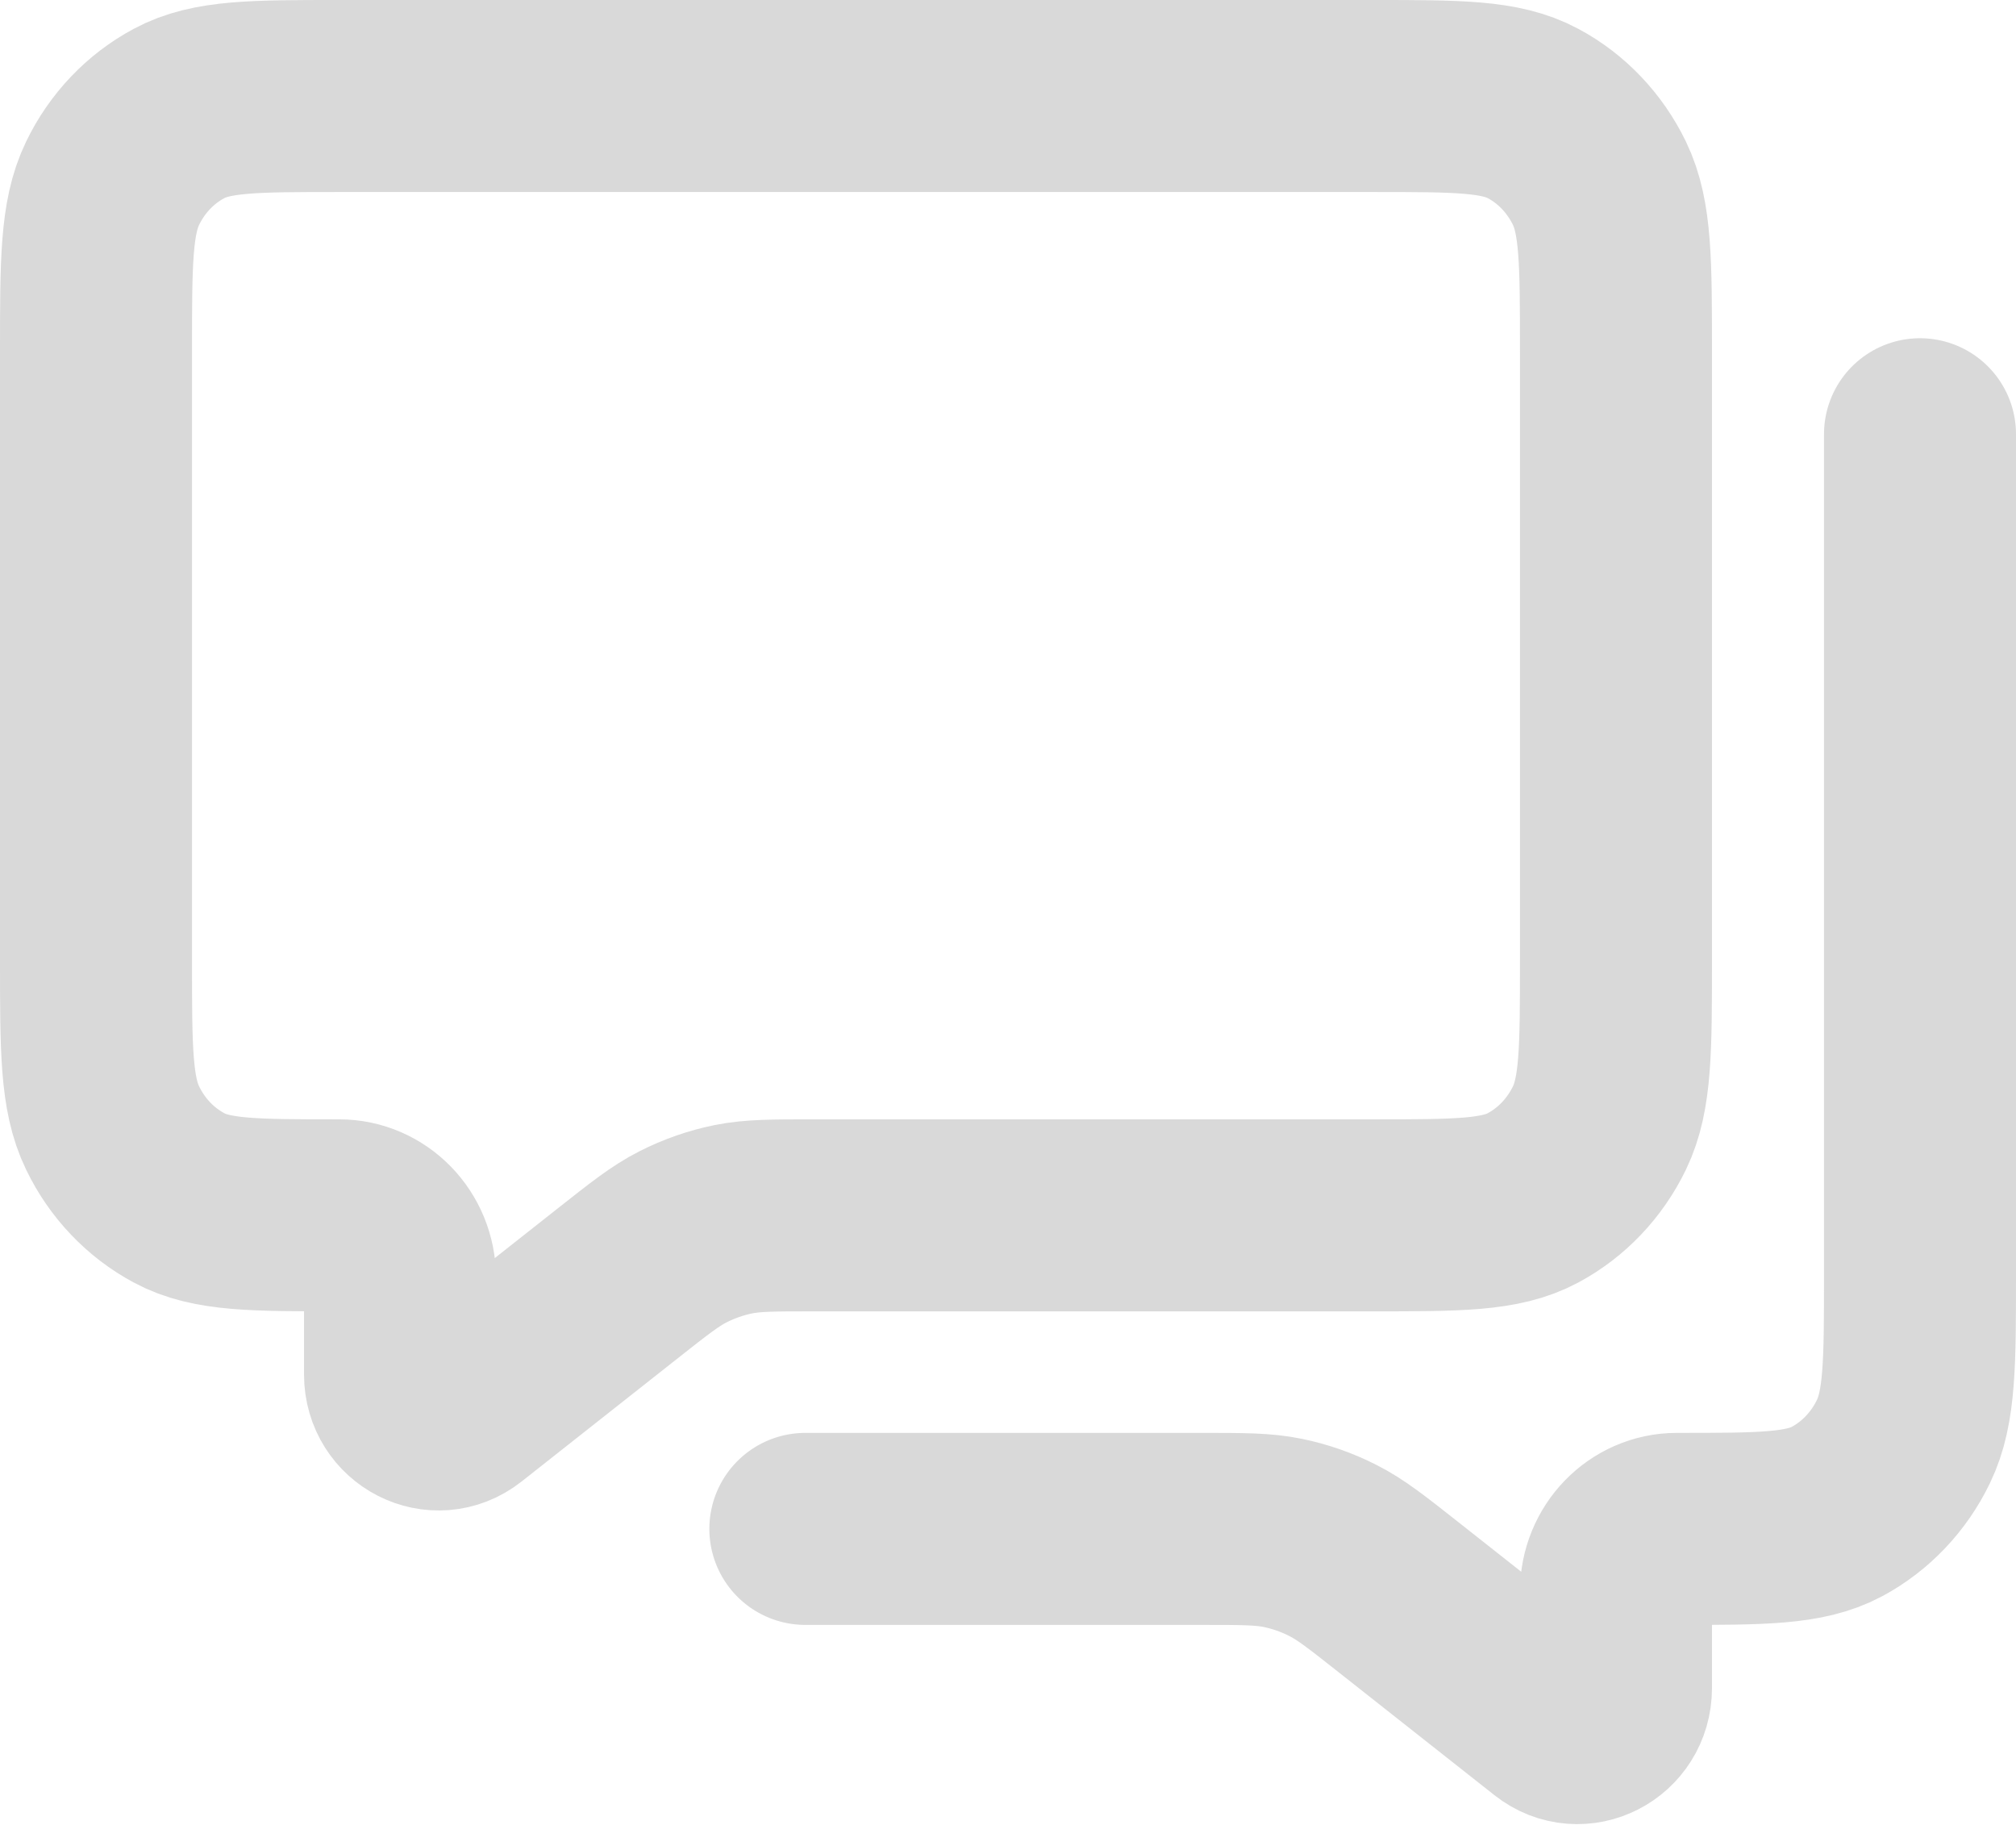
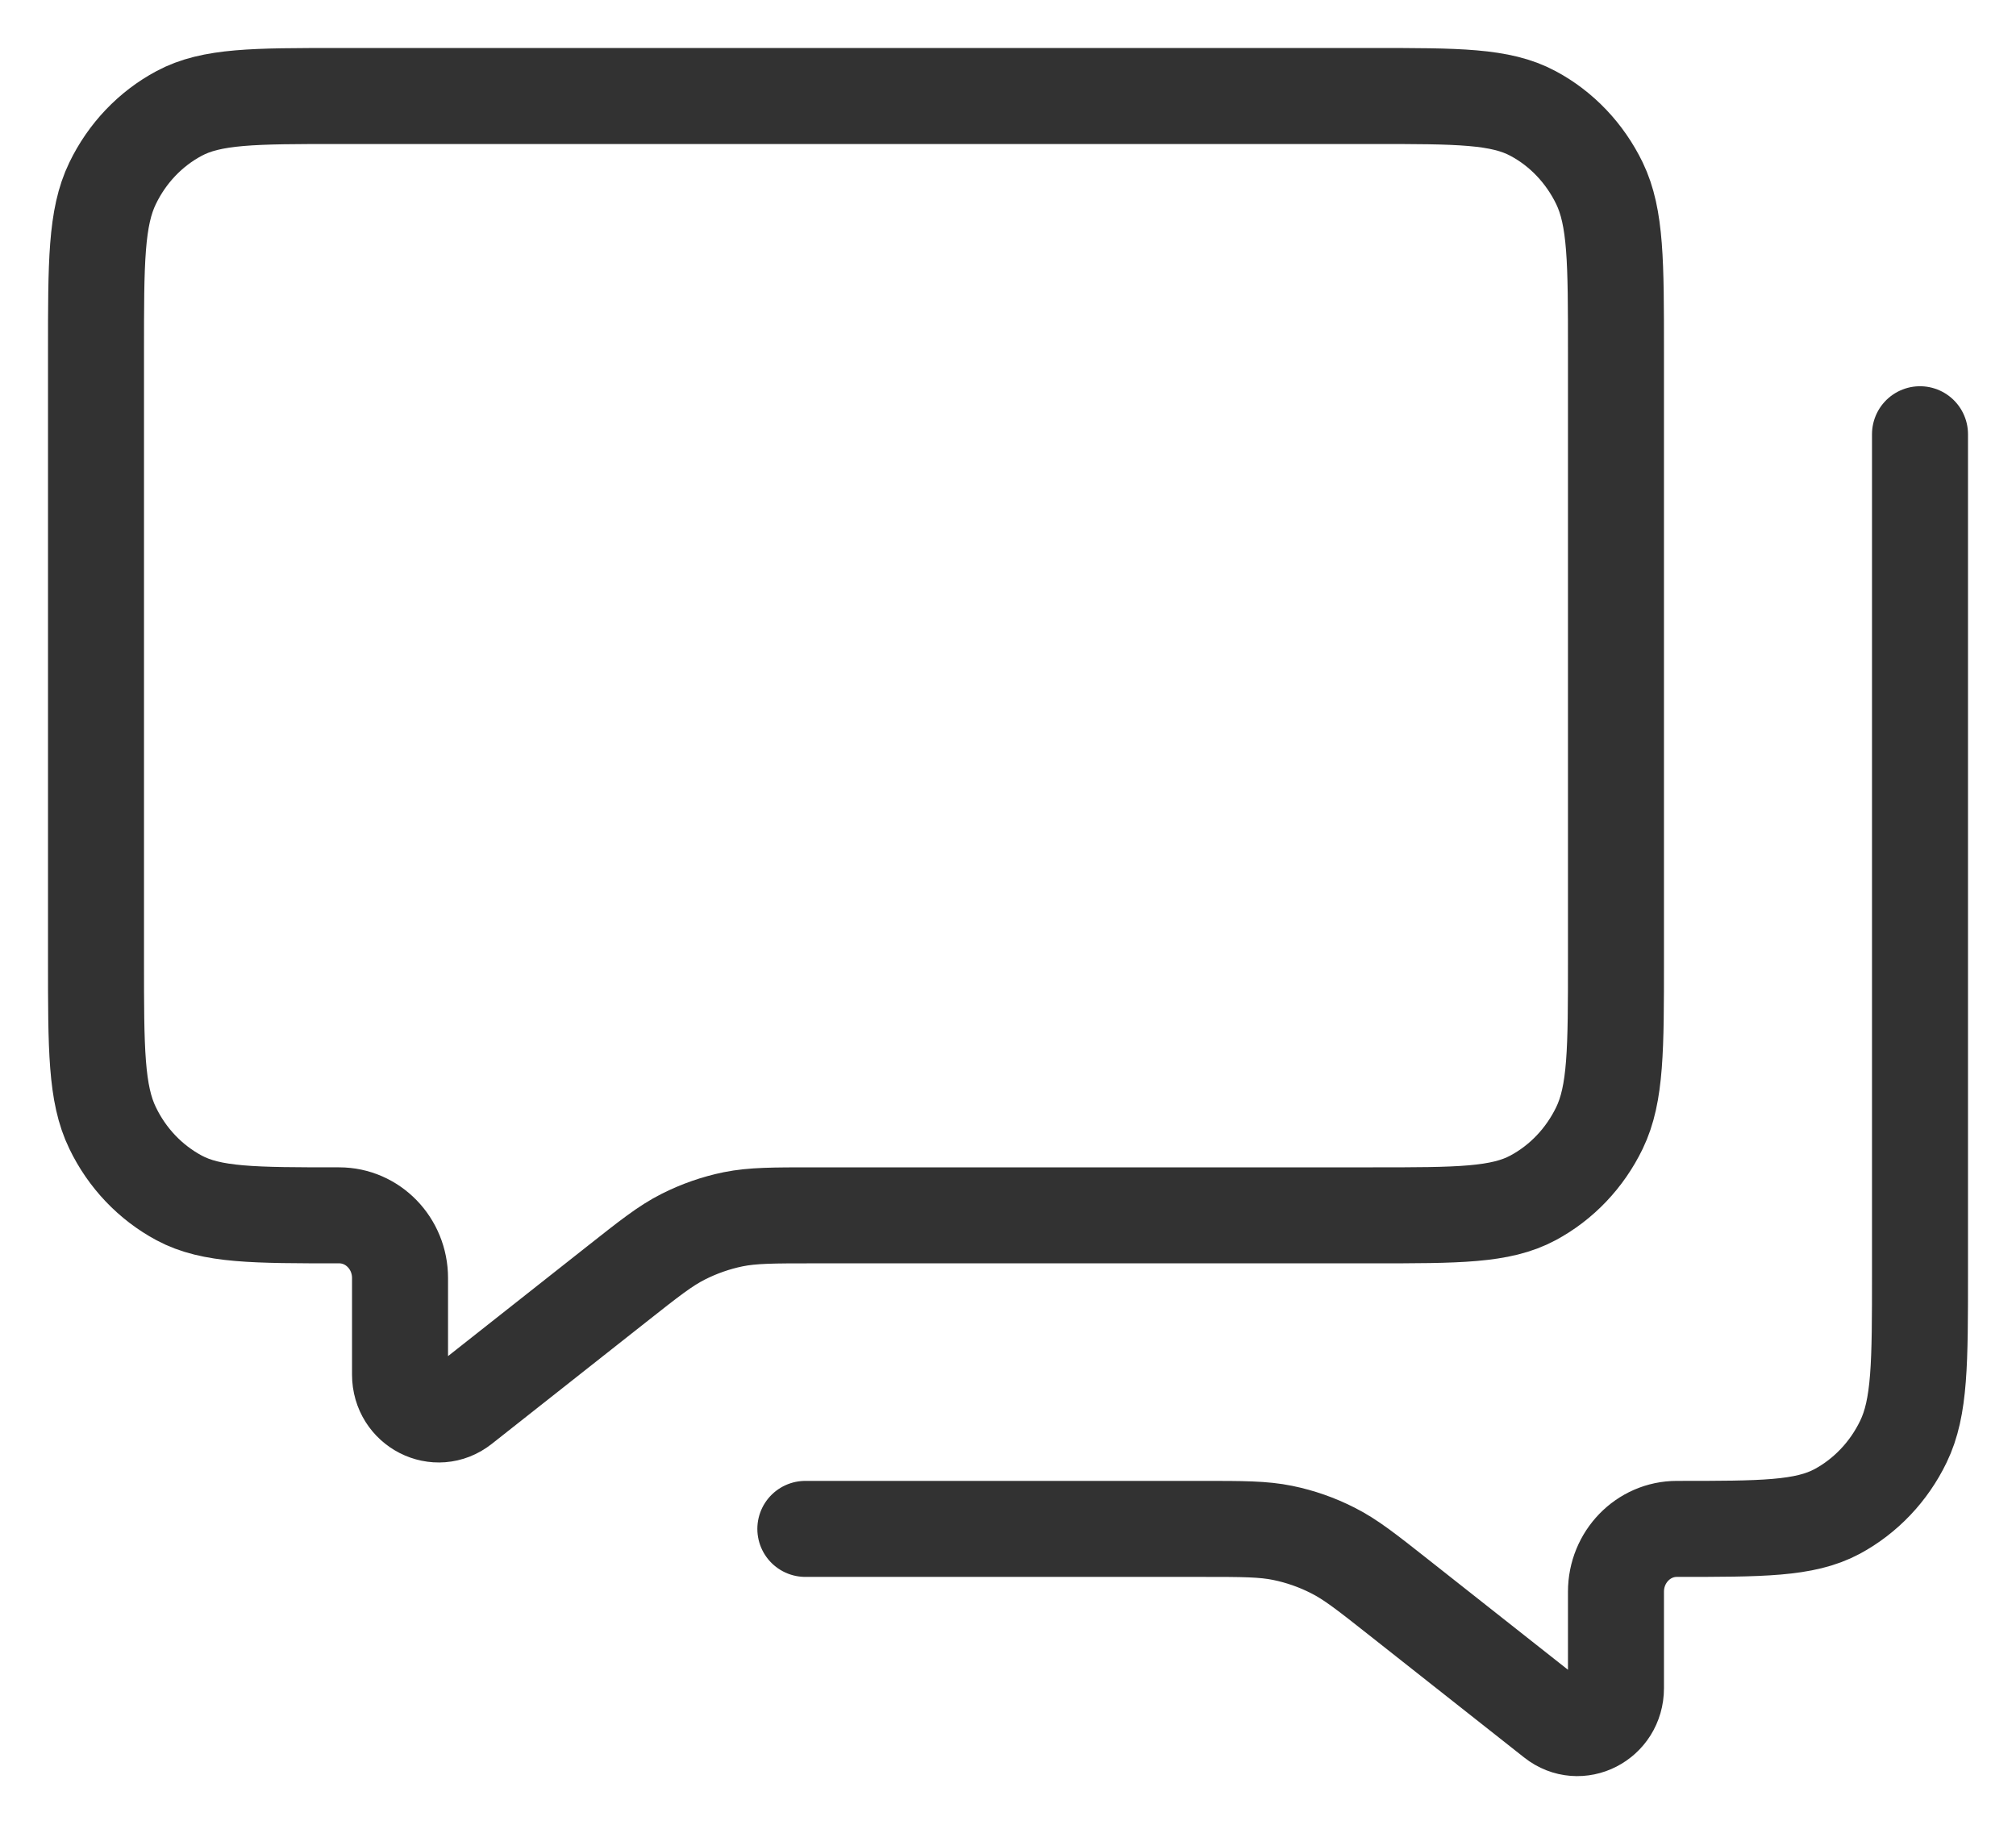
<svg xmlns="http://www.w3.org/2000/svg" preserveAspectRatio="none" overflow="visible" style="display: block;" width="21" height="19.008" viewBox="0 0 21 19.008" fill="none">
-   <path id="Icon" d="M20 4.523V13.261C20 14.194 20 14.66 19.827 15.016C19.676 15.329 19.433 15.584 19.136 15.744C18.797 15.925 18.353 15.925 17.467 15.925C17.117 15.925 16.833 16.218 16.833 16.579V17.584C16.833 17.928 16.452 18.123 16.187 17.914L14.575 16.642C14.238 16.376 14.07 16.243 13.883 16.149C13.718 16.065 13.543 16.004 13.363 15.967C13.159 15.925 12.947 15.925 12.523 15.925H8.389M3.533 1H14.3C15.187 1 15.63 1 15.969 1.182C16.267 1.341 16.509 1.596 16.661 1.909C16.833 2.266 16.833 2.732 16.833 3.665V9.994C16.833 10.927 16.833 11.393 16.661 11.749C16.509 12.063 16.267 12.317 15.969 12.477C15.63 12.659 15.187 12.659 14.3 12.659H8.477C8.053 12.659 7.841 12.659 7.637 12.7C7.457 12.737 7.282 12.798 7.116 12.882C6.93 12.976 6.762 13.109 6.425 13.375L4.813 14.647C4.548 14.856 4.167 14.661 4.167 14.318V13.312C4.167 12.951 3.883 12.659 3.533 12.659C2.647 12.659 2.203 12.659 1.865 12.477C1.567 12.317 1.324 12.063 1.173 11.749C1 11.393 1 10.927 1 9.994V3.665C1 2.732 1 2.266 1.173 1.909C1.324 1.596 1.567 1.341 1.865 1.182C2.203 1 2.647 1 3.533 1Z" stroke="#D9D9D9" stroke-width="2" stroke-linecap="round" />
+   <path id="Icon" d="M20 4.523V13.261C20 14.194 20 14.66 19.827 15.016C19.676 15.329 19.433 15.584 19.136 15.744C18.797 15.925 18.353 15.925 17.467 15.925C17.117 15.925 16.833 16.218 16.833 16.579V17.584C16.833 17.928 16.452 18.123 16.187 17.914L14.575 16.642C14.238 16.376 14.07 16.243 13.883 16.149C13.718 16.065 13.543 16.004 13.363 15.967C13.159 15.925 12.947 15.925 12.523 15.925H8.389M3.533 1H14.3C15.187 1 15.63 1 15.969 1.182C16.267 1.341 16.509 1.596 16.661 1.909C16.833 2.266 16.833 2.732 16.833 3.665V9.994C16.833 10.927 16.833 11.393 16.661 11.749C16.509 12.063 16.267 12.317 15.969 12.477C15.63 12.659 15.187 12.659 14.3 12.659H8.477C8.053 12.659 7.841 12.659 7.637 12.7C7.457 12.737 7.282 12.798 7.116 12.882C6.93 12.976 6.762 13.109 6.425 13.375L4.813 14.647C4.548 14.856 4.167 14.661 4.167 14.318V13.312C4.167 12.951 3.883 12.659 3.533 12.659C2.647 12.659 2.203 12.659 1.865 12.477C1.567 12.317 1.324 12.063 1.173 11.749C1 11.393 1 10.927 1 9.994V3.665C1 2.732 1 2.266 1.173 1.909C1.324 1.596 1.567 1.341 1.865 1.182C2.203 1 2.647 1 3.533 1Z" stroke="#323232" stroke-linecap="round" />
</svg>
